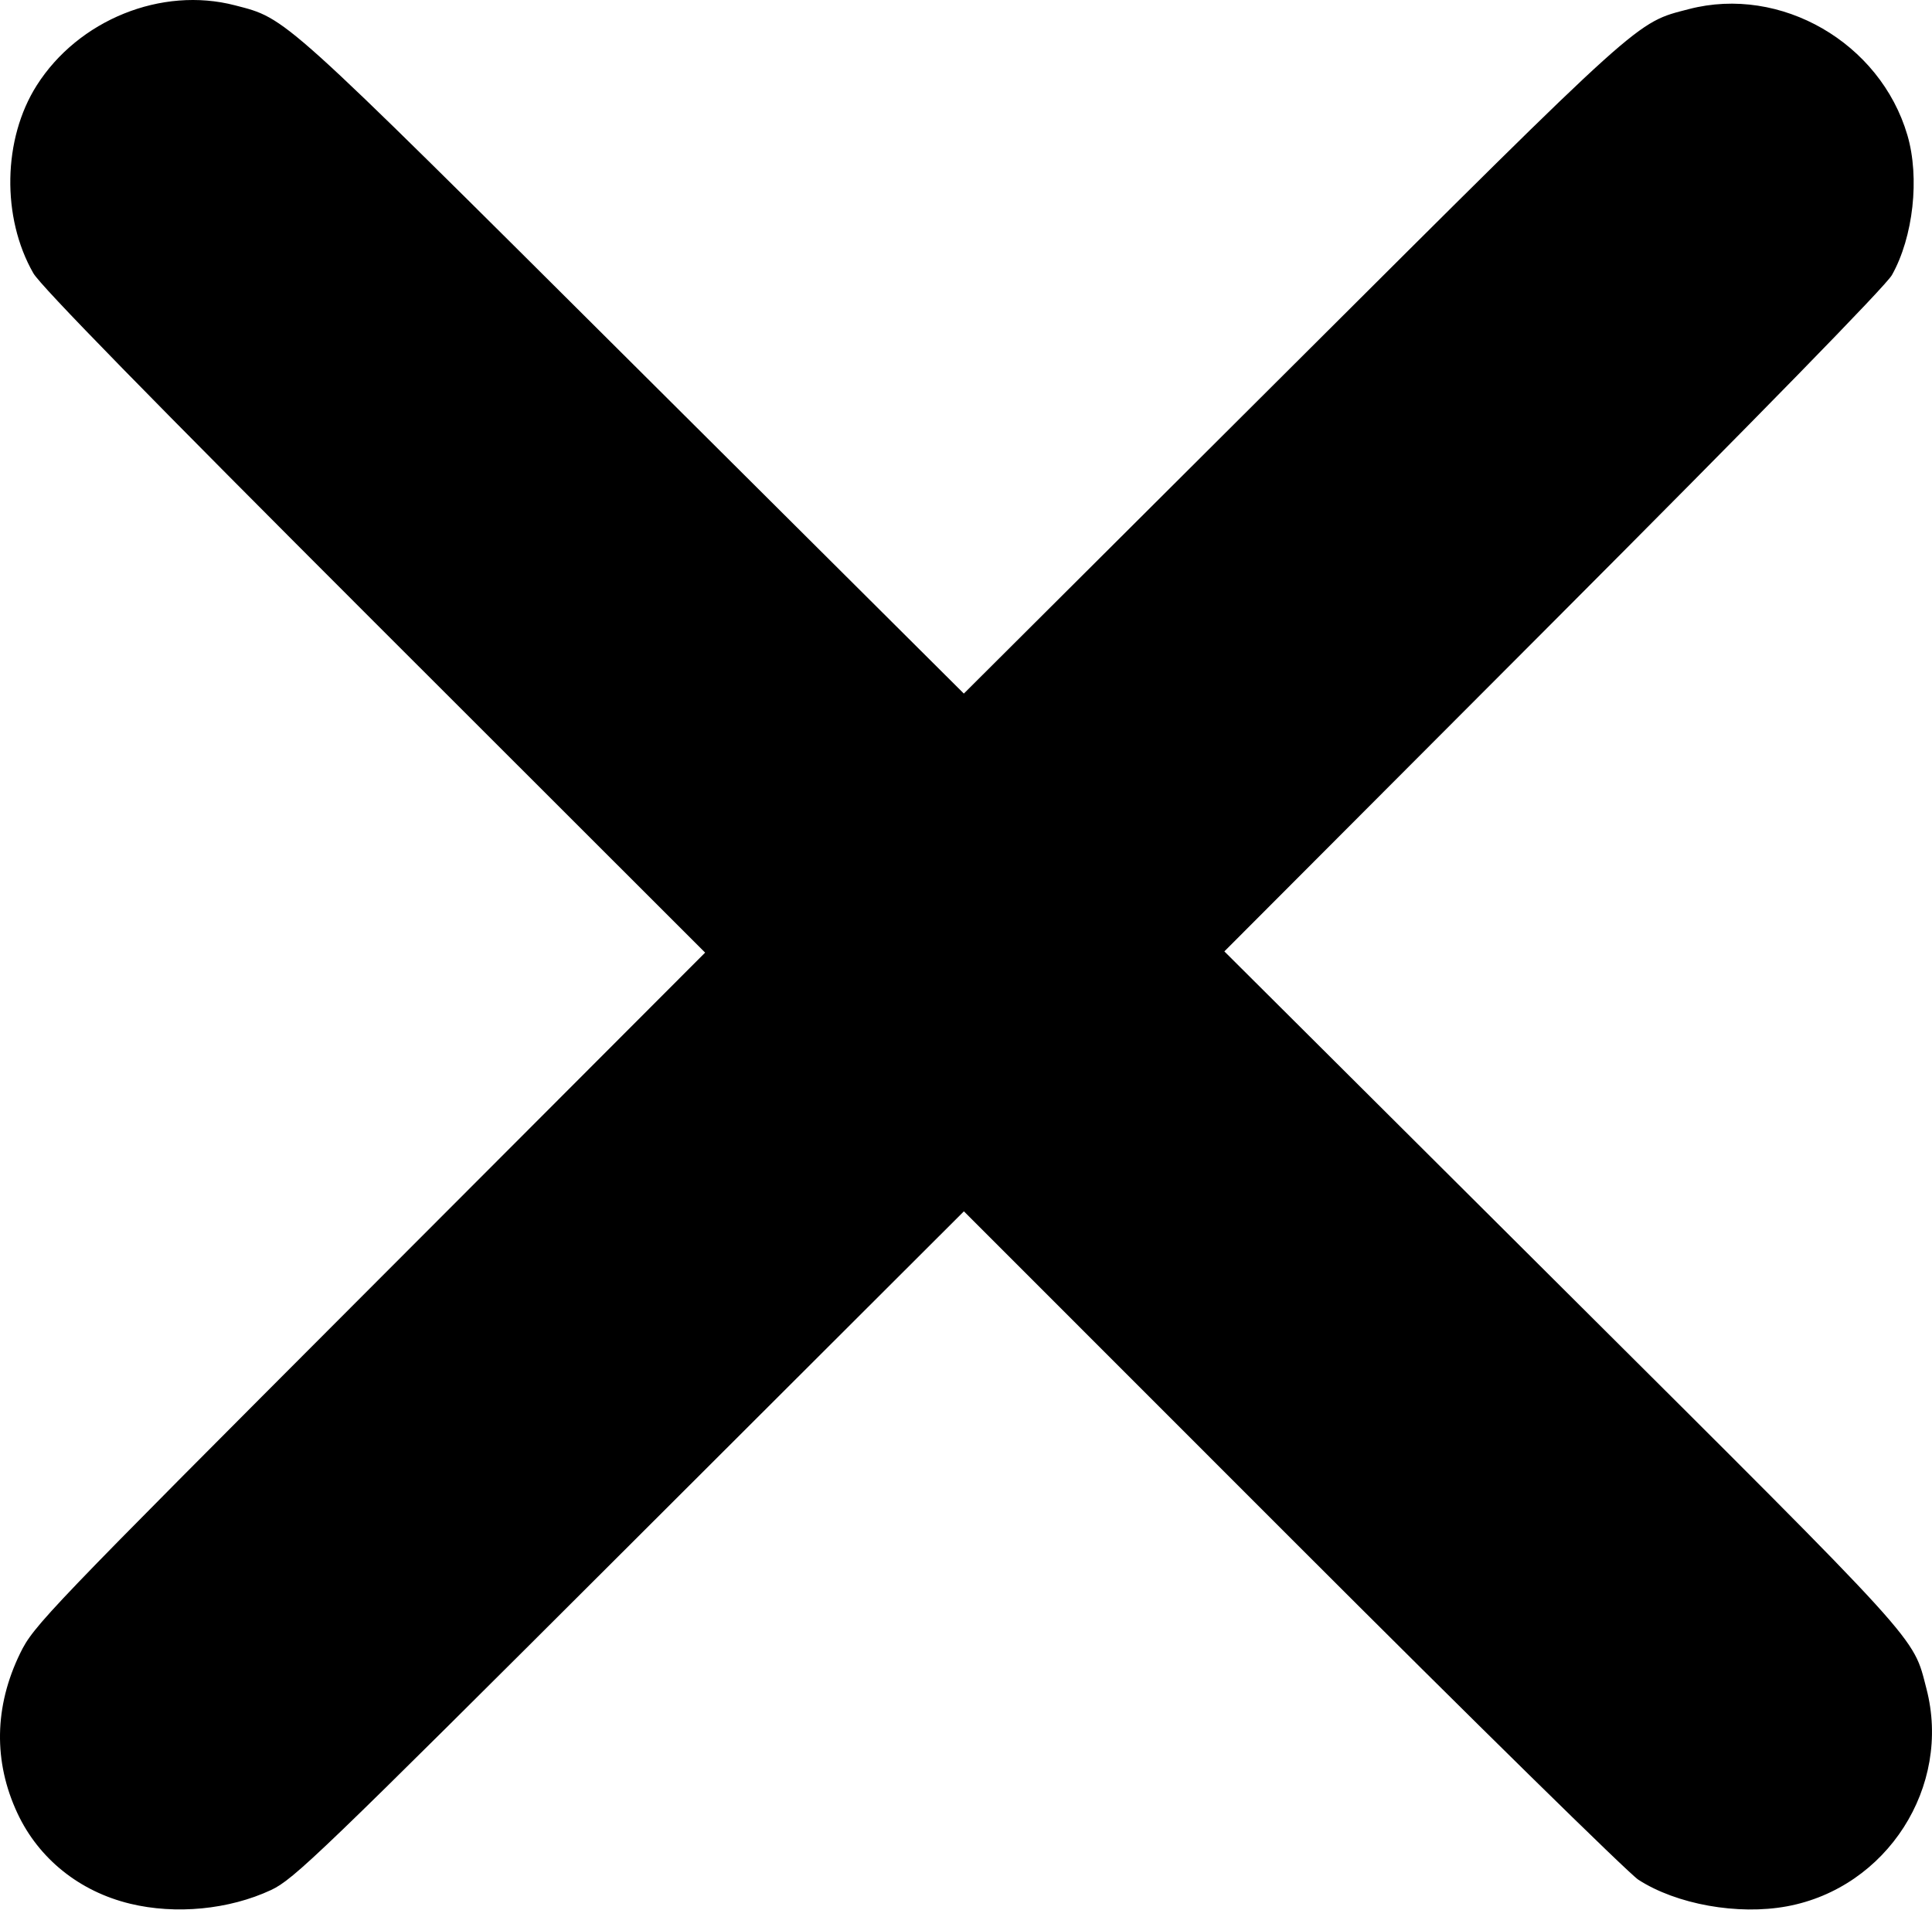
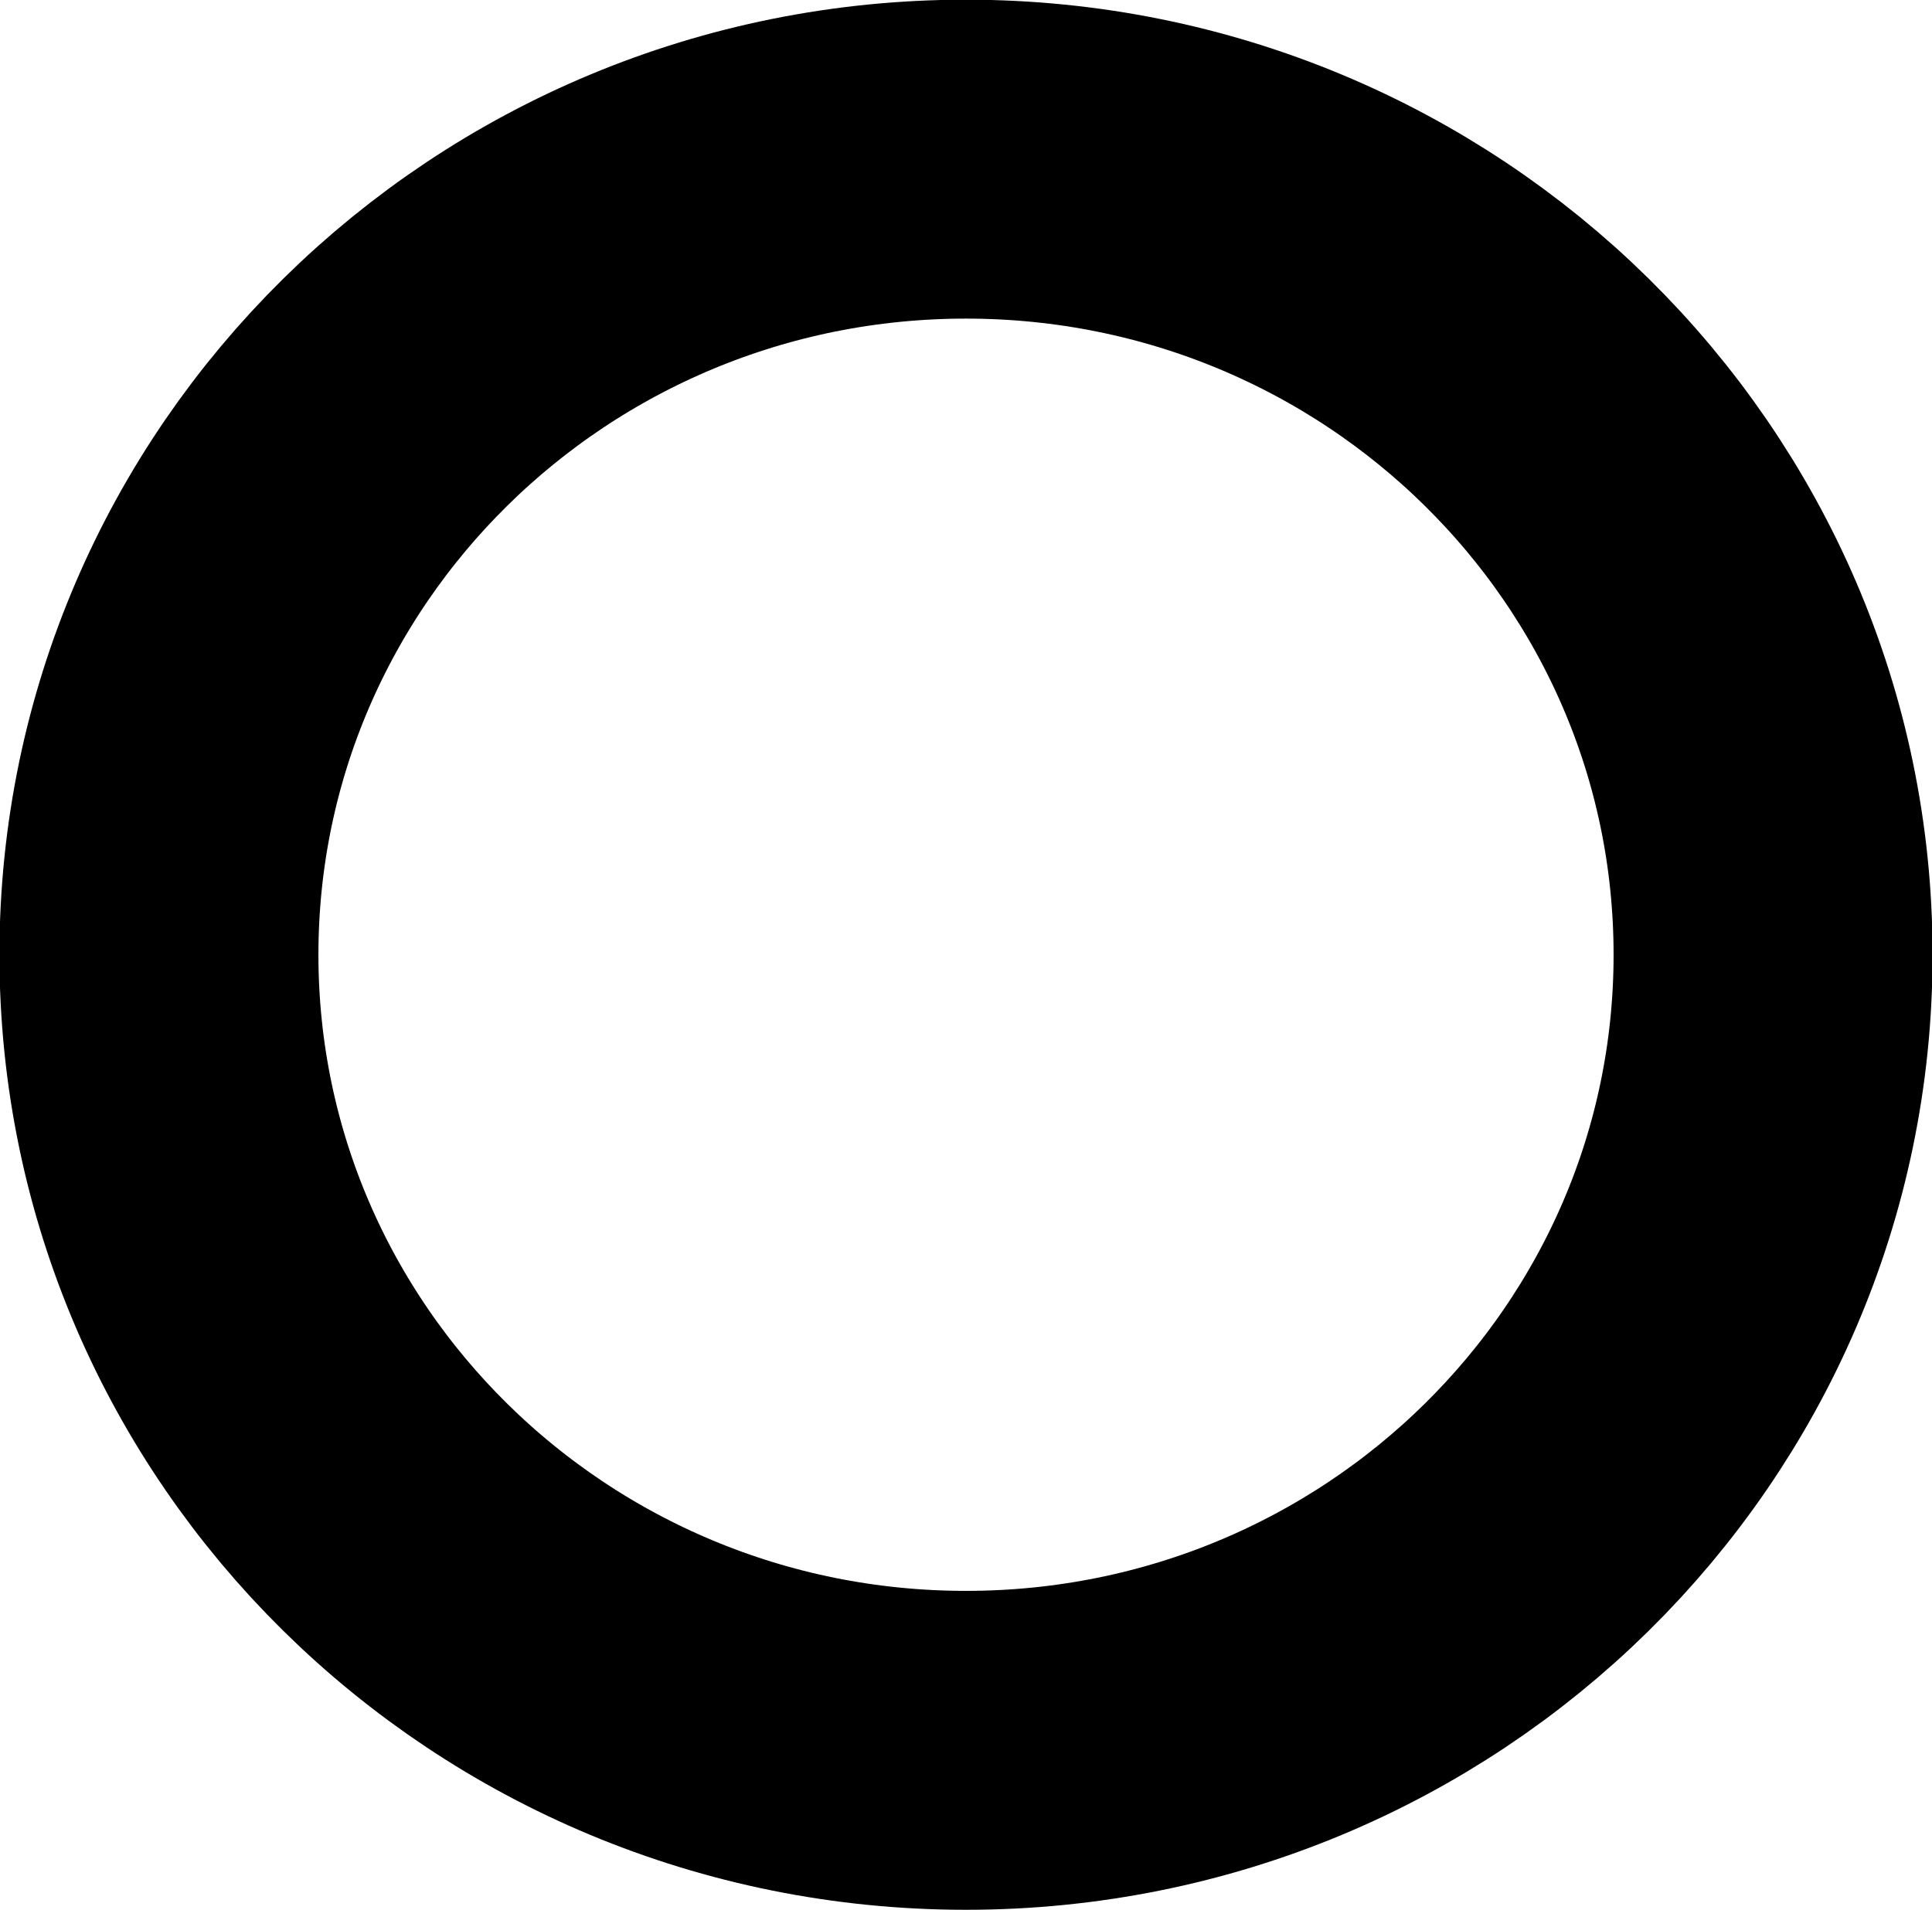
- <svg xmlns="http://www.w3.org/2000/svg" id="svg878" version="1.1" viewBox="0 0 135.388 133.836" height="133.836mm" width="135.388mm">
+ <svg xmlns="http://www.w3.org/2000/svg" width="135.388mm" height="133.836mm" viewBox="0 0 135.388 133.836" version="1.1" id="svg878">
  <defs id="defs872" />
-   <g transform="translate(-46.45495,-69.9095)" id="layer1">
-     <path style="fill:#000000;stroke-width:0.265" d="m 55.561,203.337 c -3.536,-0.856 -6.394,-3.152 -7.883,-6.334 -1.693,-3.619 -1.628,-7.488 0.19,-11.217 0.946,-1.94 1.744,-2.773 24.489,-25.557 l 23.511,-23.551 -23.16,-23.148 C 56.921,97.75 49.309,89.962 48.792,89.06 c -2.239,-3.909 -2.141,-9.417 0.234,-13.16 2.919,-4.6 8.751,-6.957 13.897,-5.617 3.641,0.948 3.079,0.441 27.914,25.174 l 23.161,23.065 23.019,-22.951 c 24.776,-24.703 24.051,-24.05 27.792,-25.024 6.434,-1.676 13.406,2.348 15.31,8.837 0.875,2.982 0.414,7.14 -1.087,9.808 -0.419,0.745 -9.306,9.846 -23.724,24.296 l -23.054,23.105 23.684,23.594 c 25.463,25.366 24.545,24.356 25.515,28.081 1.786,6.859 -2.765,13.961 -9.776,15.256 -3.438,0.635 -7.736,-0.135 -10.411,-1.864 -0.677,-0.438 -11.588,-11.158 -24.247,-23.822 l -23.017,-23.026 -23.418,23.384 c -21.719,21.688 -23.542,23.442 -25.137,24.186 -2.943,1.372 -6.675,1.733 -9.886,0.956 z" id="path861" />
+   <g id="layer1" transform="translate(-46.45495,-69.9095)">
+     <path id="path861" d="m -191.635,207.117 c -3.536,-0.856 -6.394,-3.152 -7.883,-6.334 -1.693,-3.619 -1.628,-7.488 0.19,-11.217 0.946,-1.94 1.744,-2.773 24.489,-25.557 l 23.511,-23.551 -23.16,-23.148 c -15.789,-15.781 -23.401,-23.569 -23.917,-24.471 -2.239,-3.909 -2.141,-9.417 0.234,-13.16 2.919,-4.6 8.751,-6.957 13.897,-5.617 3.641,0.948 3.079,0.441 27.914,25.174 l 23.161,23.065 23.019,-22.951 c 24.776,-24.703 24.051,-24.05 27.792,-25.024 6.434,-1.676 13.406,2.348 15.31,8.837 0.875,2.982 0.414,7.14 -1.087,9.808 -0.419,0.745 -9.306,9.846 -23.724,24.296 l -23.054,23.105 23.684,23.594 c 25.463,25.366 24.545,24.356 25.515,28.081 1.786,6.859 -2.765,13.961 -9.776,15.256 -3.438,0.635 -7.736,-0.135 -10.411,-1.864 -0.677,-0.438 -11.588,-11.158 -24.247,-23.822 l -23.017,-23.026 -23.418,23.384 c -21.719,21.688 -23.542,23.442 -25.137,24.186 -2.943,1.372 -6.675,1.733 -9.886,0.956 z" style="fill:#000000;stroke-width:0.265" />
+     <ellipse ry="55.763" rx="56.557" cy="136.827" cx="114.149" id="path831" style="fill:none;stroke:#000000;stroke-width:22.353;stroke-miterlimit:4;stroke-dasharray:none;stroke-dashoffset:2.286;paint-order:stroke fill markers" />
  </g>
</svg>
